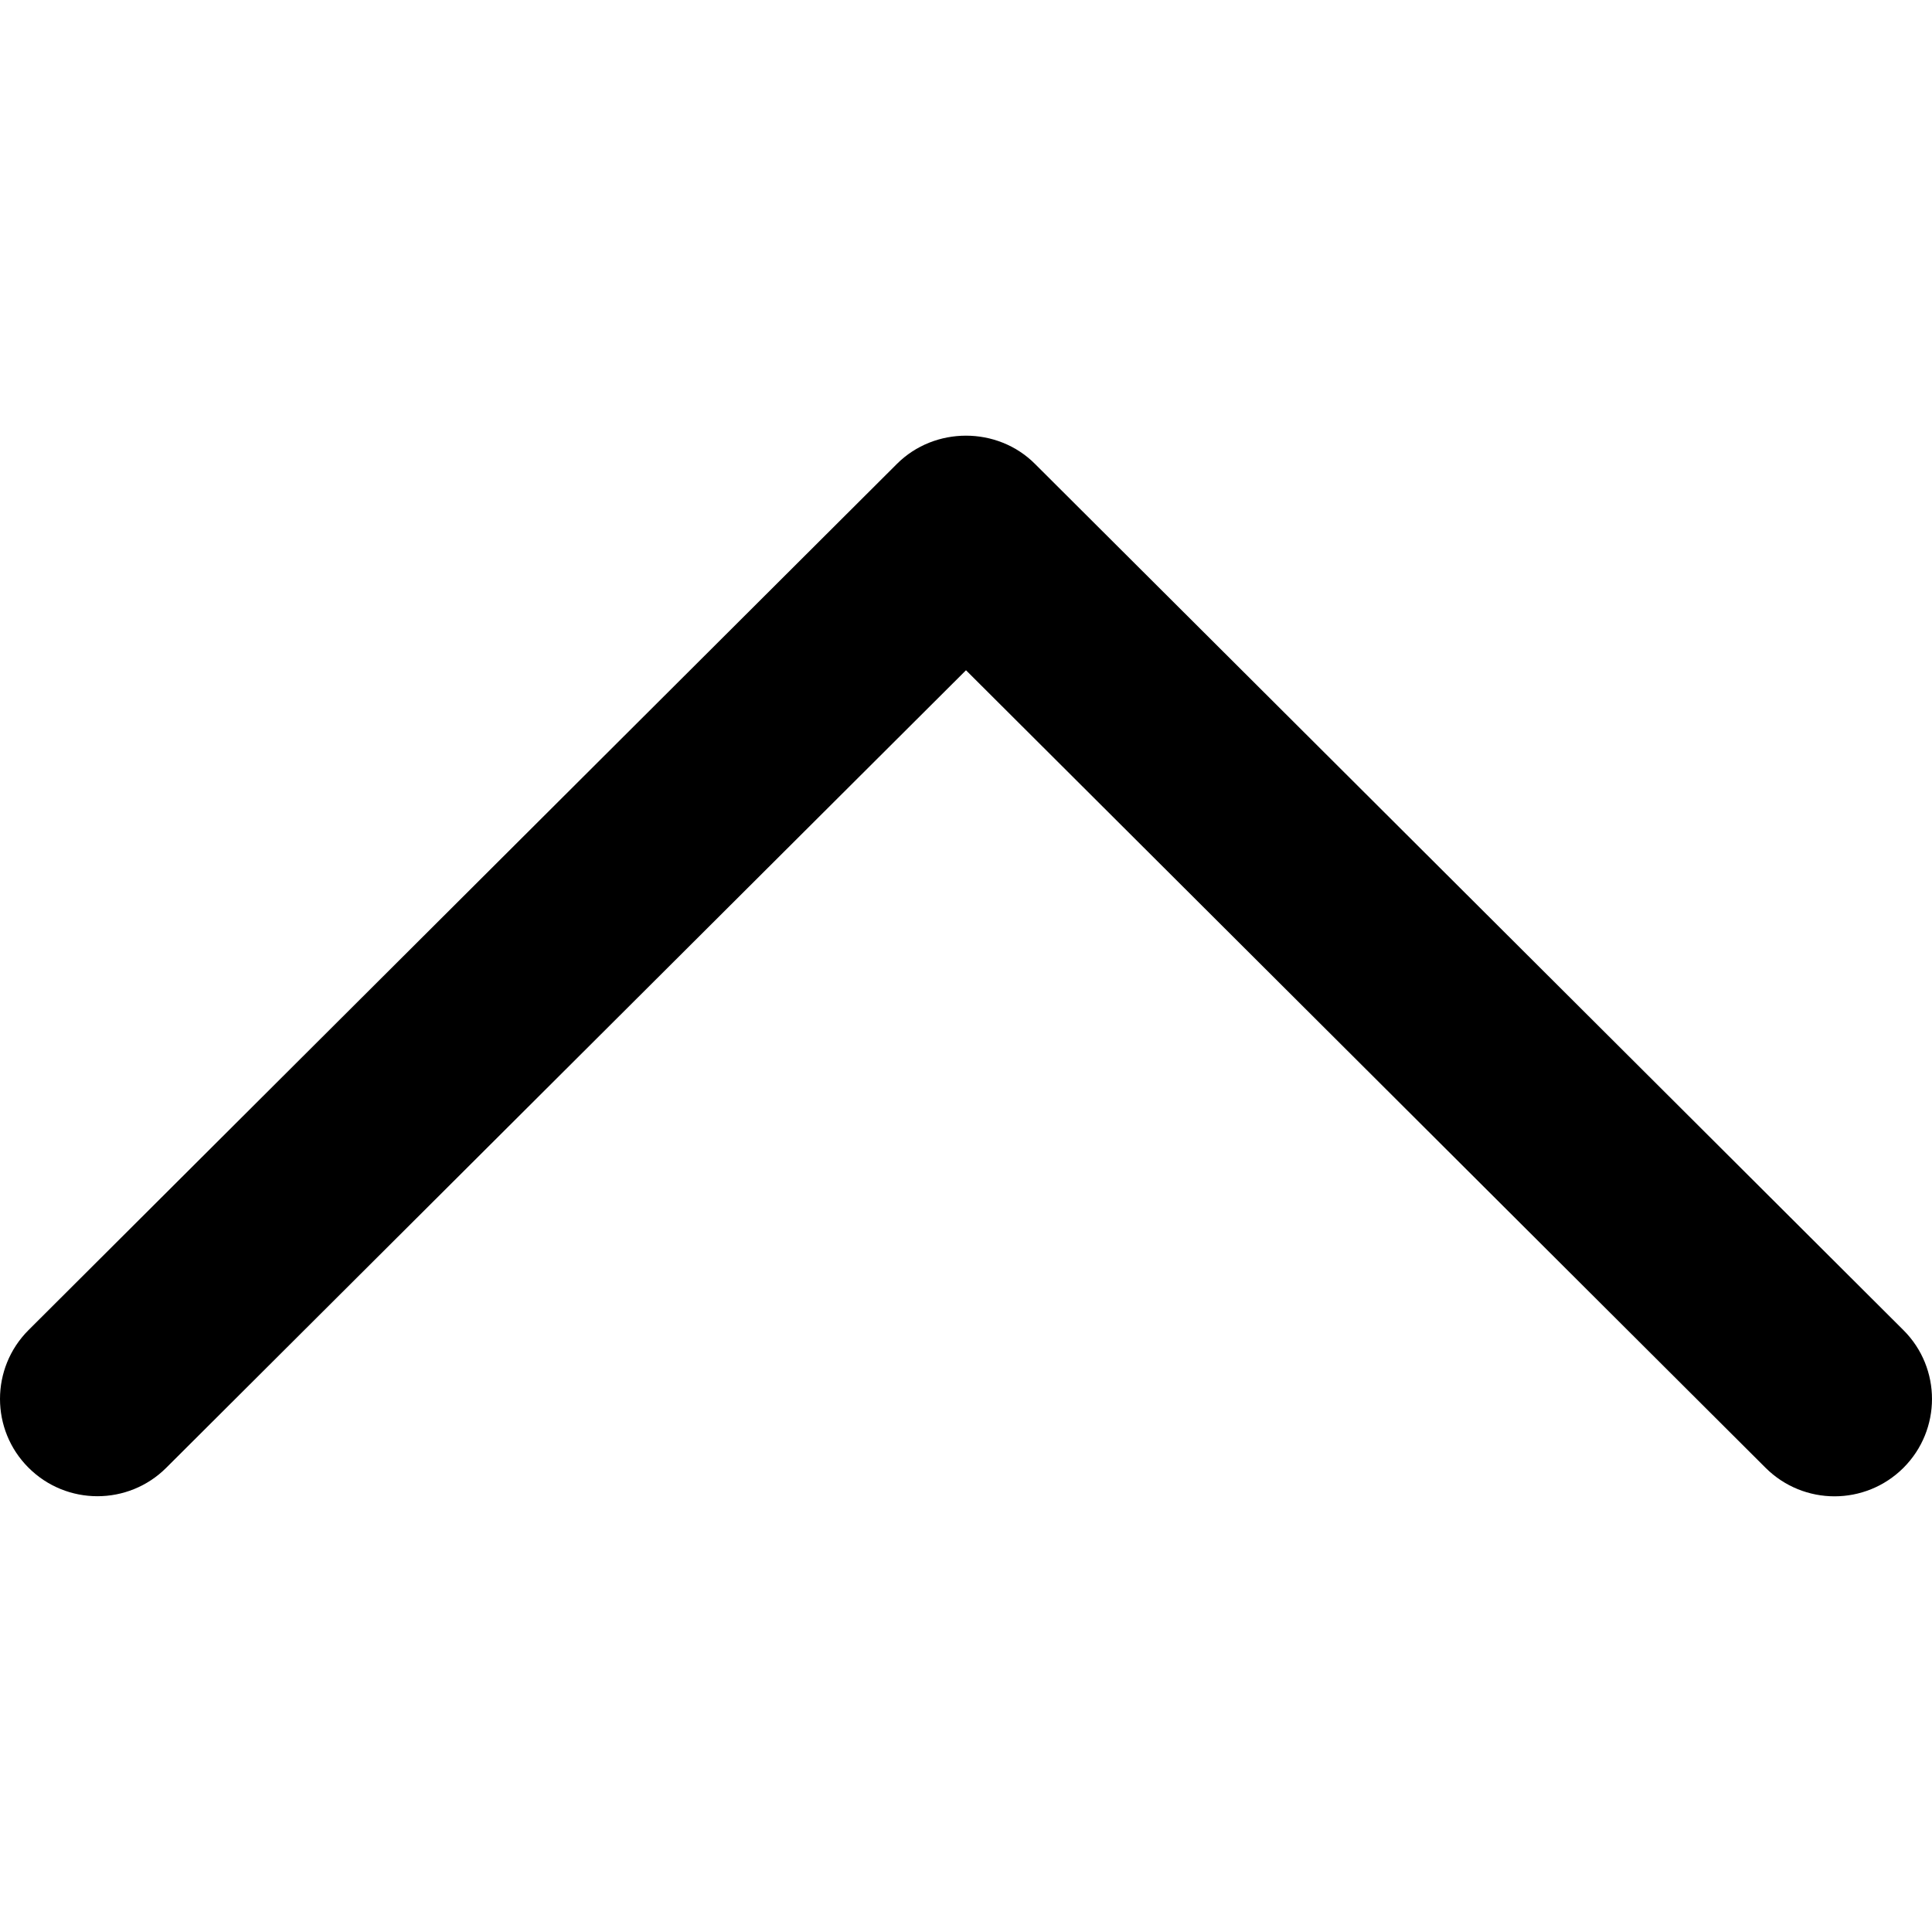
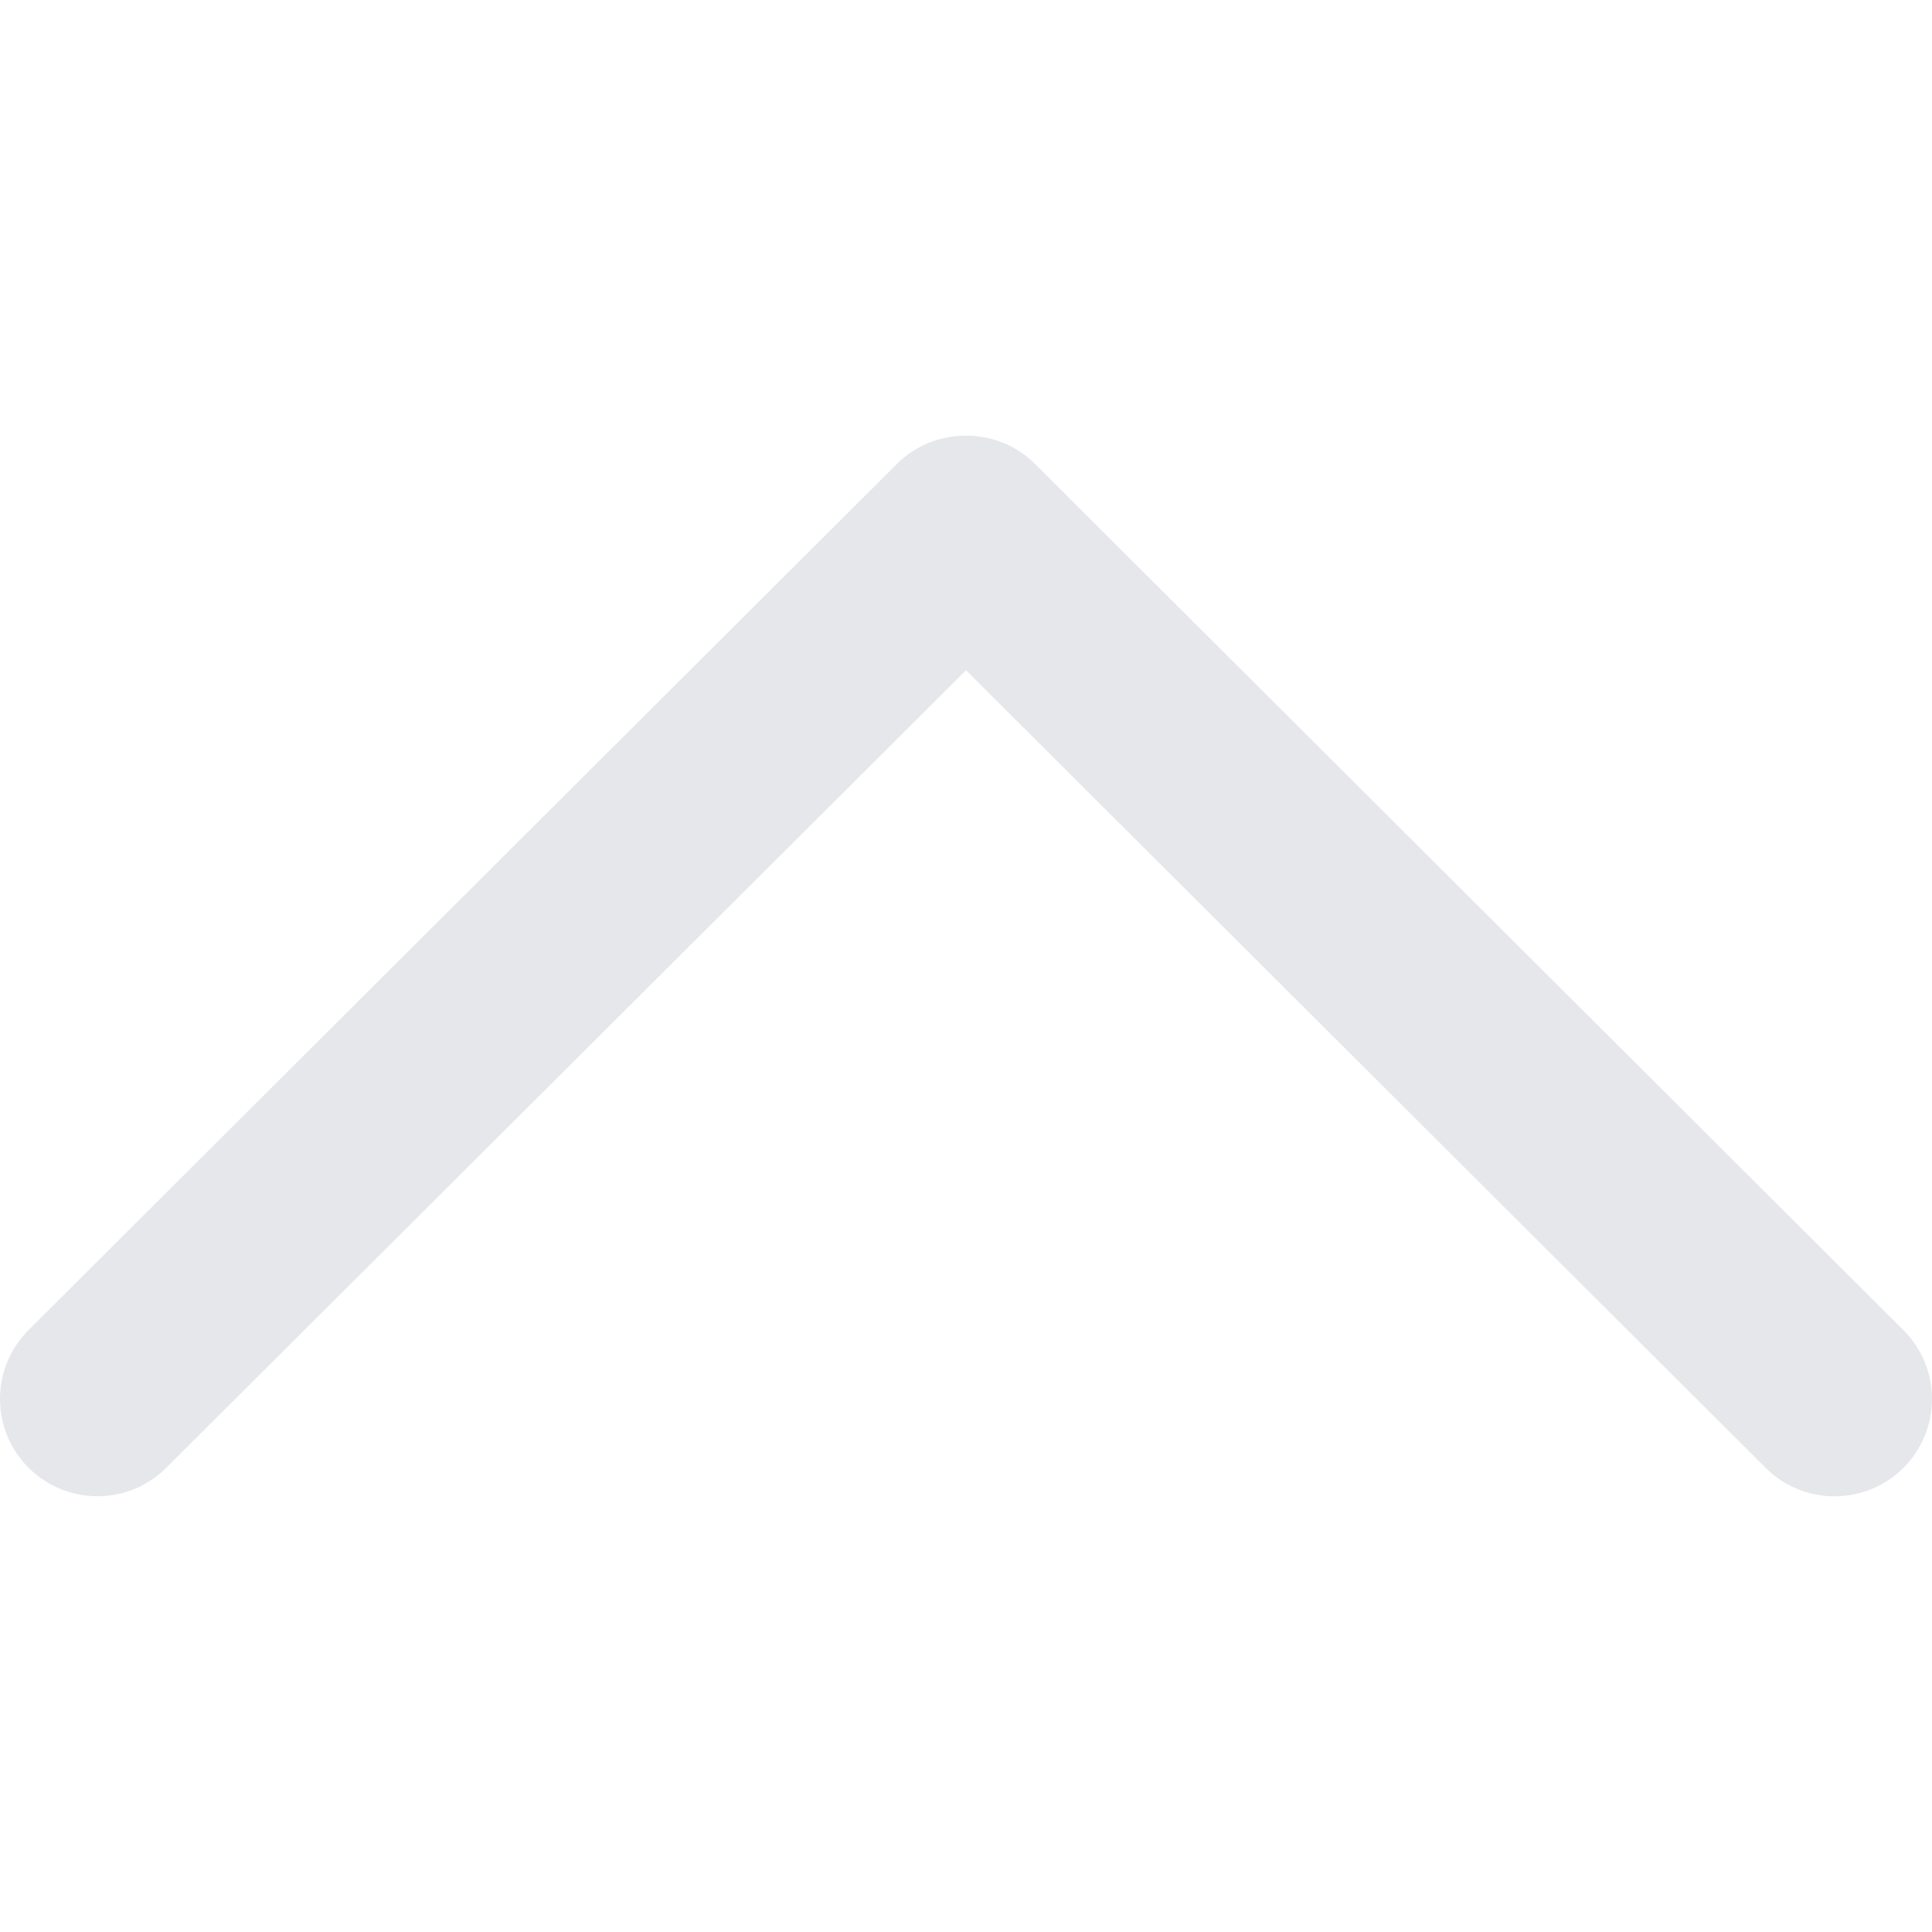
- <svg xmlns="http://www.w3.org/2000/svg" version="1.1" id="Capa_1" x="0px" y="0px" viewBox="0 0 240.835 240.835" style="enable-background:new 0 0 240.835 240.835;" xml:space="preserve">
+ <svg xmlns="http://www.w3.org/2000/svg" version="1.1" id="Capa_1" x="0px" y="0px" viewBox="0 0 240.835 240.835" style="enable-background:new 0 0 240.835 240.835;" xml:space="preserve" fill="#e5e7eb">
  <g>
    <path id="Expand_Less" d="M129.007,57.819c-4.68-4.68-12.499-4.68-17.191,0L3.555,165.803c-4.74,4.74-4.74,12.427,0,17.155   c4.74,4.74,12.439,4.74,17.179,0l99.683-99.406l99.671,99.418c4.752,4.74,12.439,4.74,17.191,0c4.74-4.74,4.74-12.427,0-17.155   L129.007,57.819z" />
    <g>
	</g>
    <g>
	</g>
    <g>
	</g>
    <g>
	</g>
    <g>
	</g>
    <g>
	</g>
  </g>
  <g>
</g>
  <g>
</g>
  <g>
</g>
  <g>
</g>
  <g>
</g>
  <g>
</g>
  <g>
</g>
  <g>
</g>
  <g>
</g>
  <g>
</g>
  <g>
</g>
  <g>
</g>
  <g>
</g>
  <g>
</g>
  <g>
</g>
</svg>
